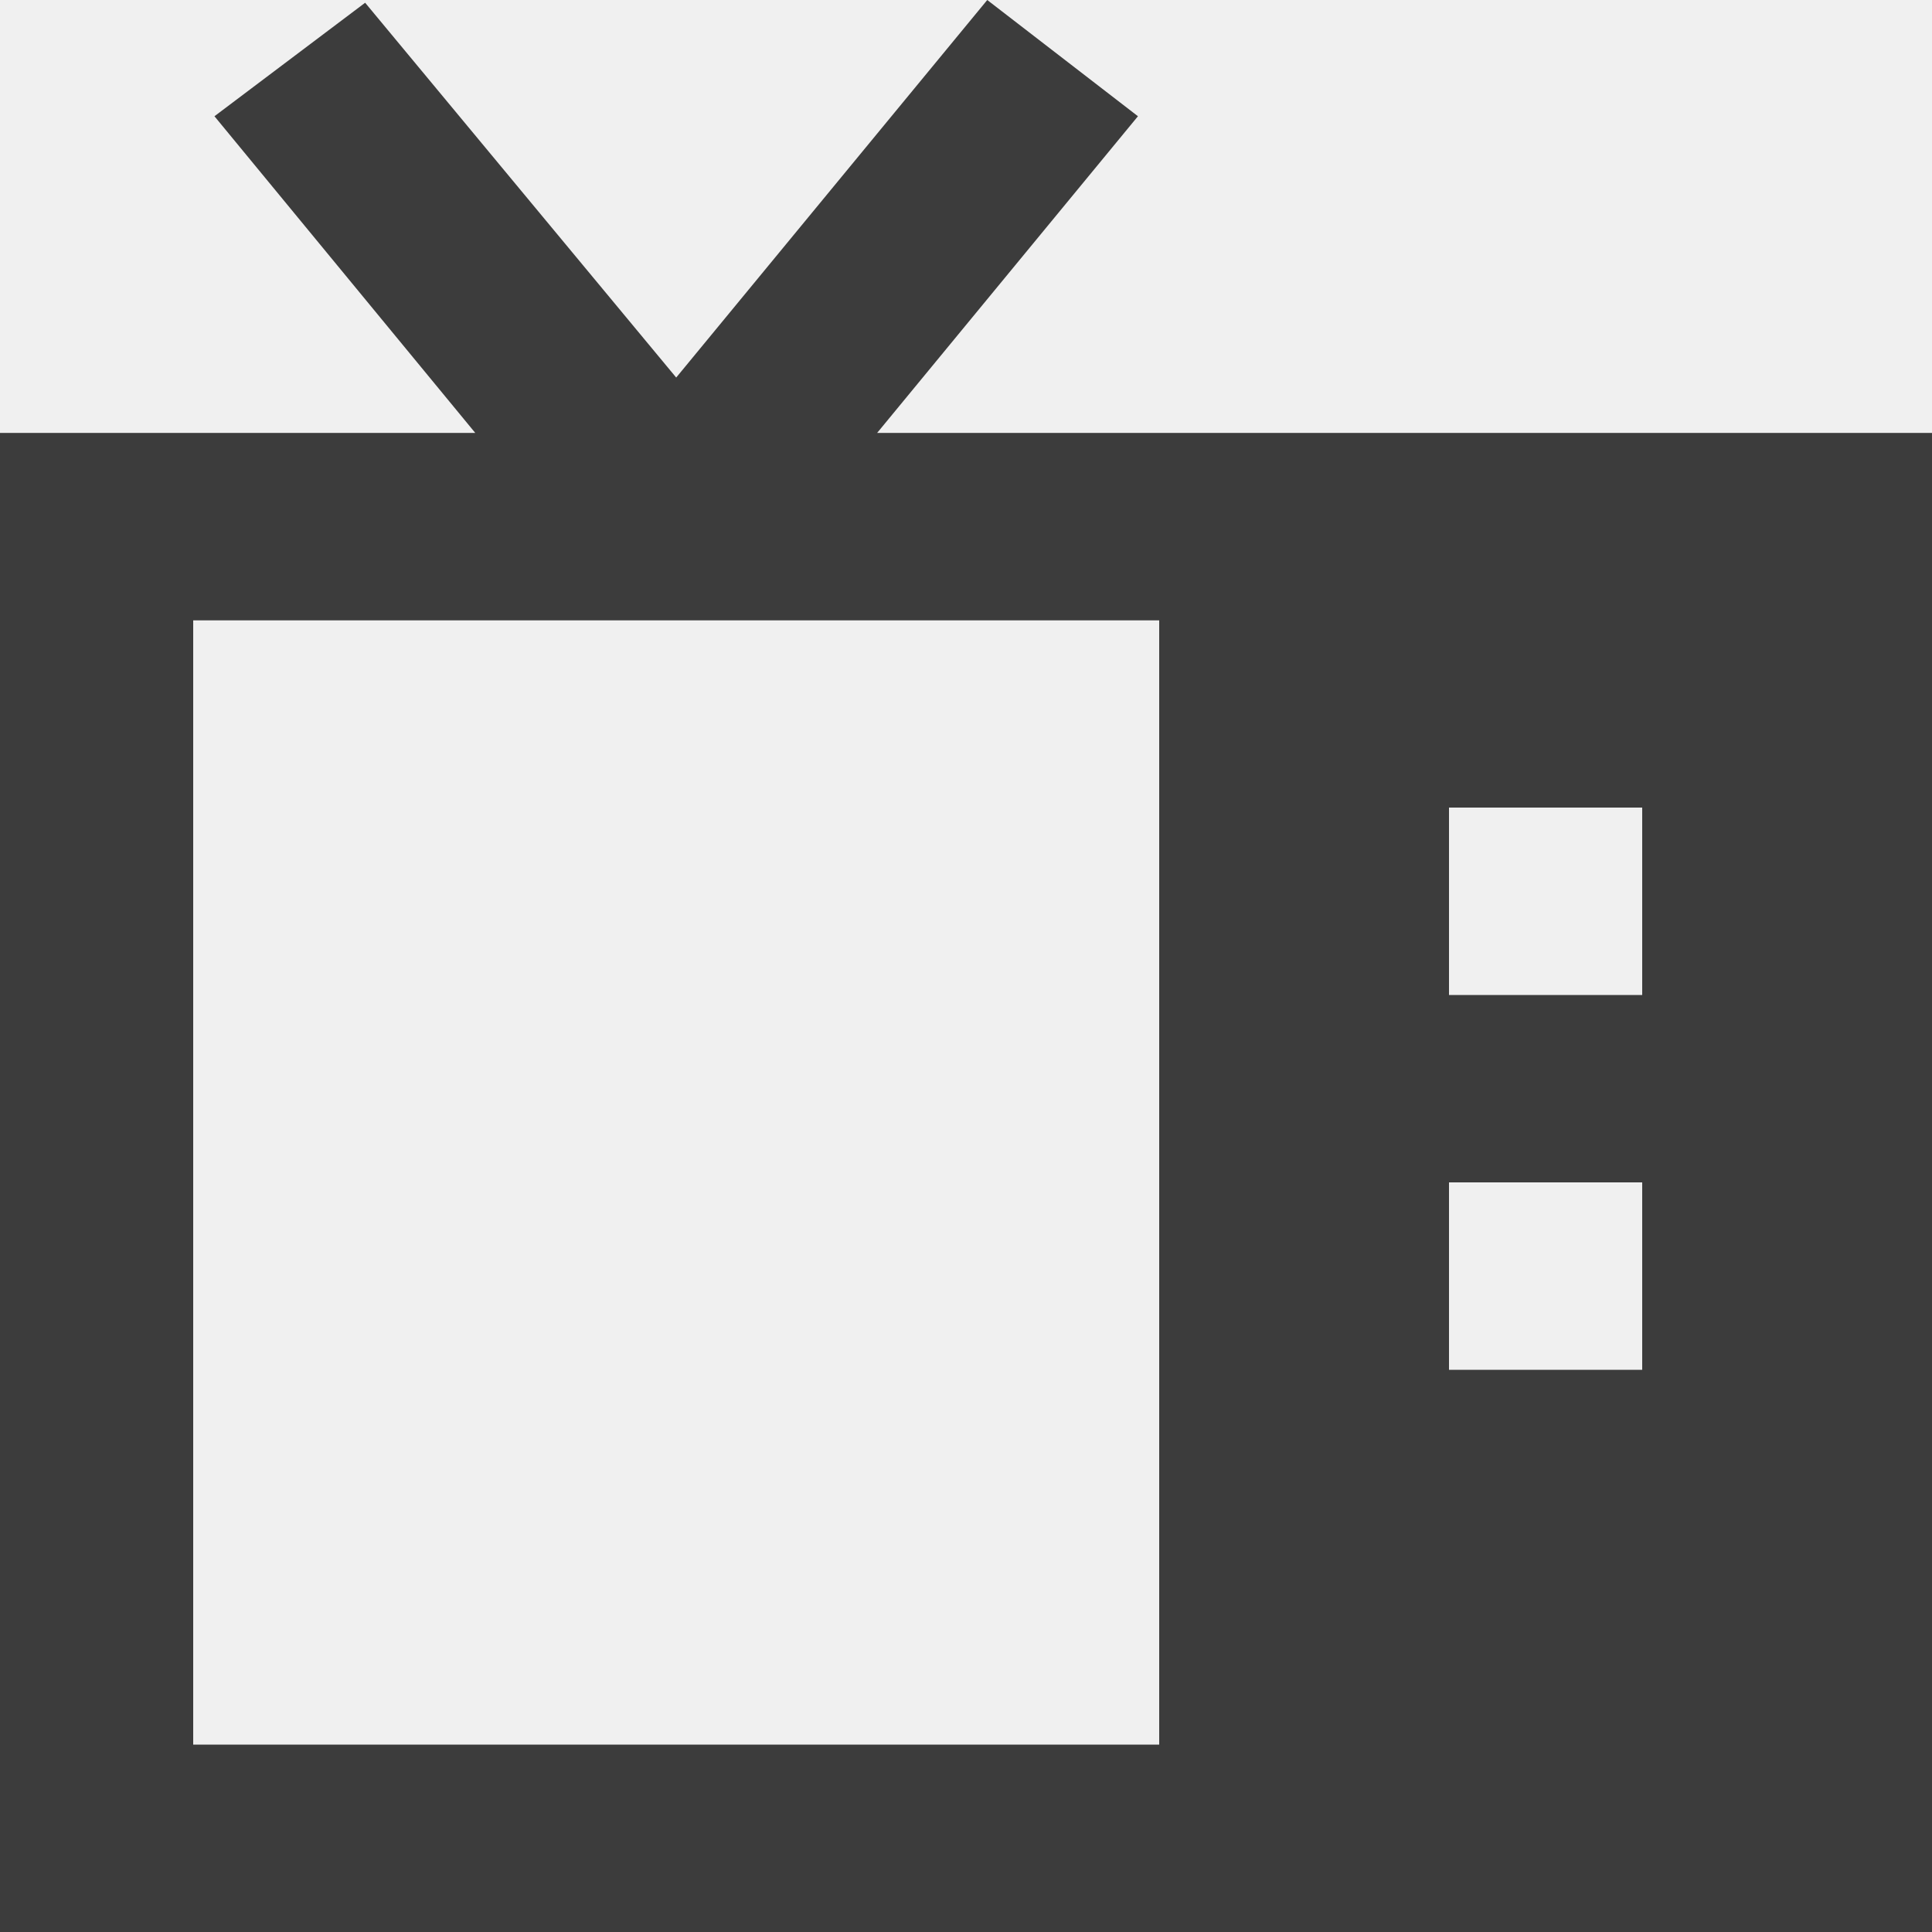
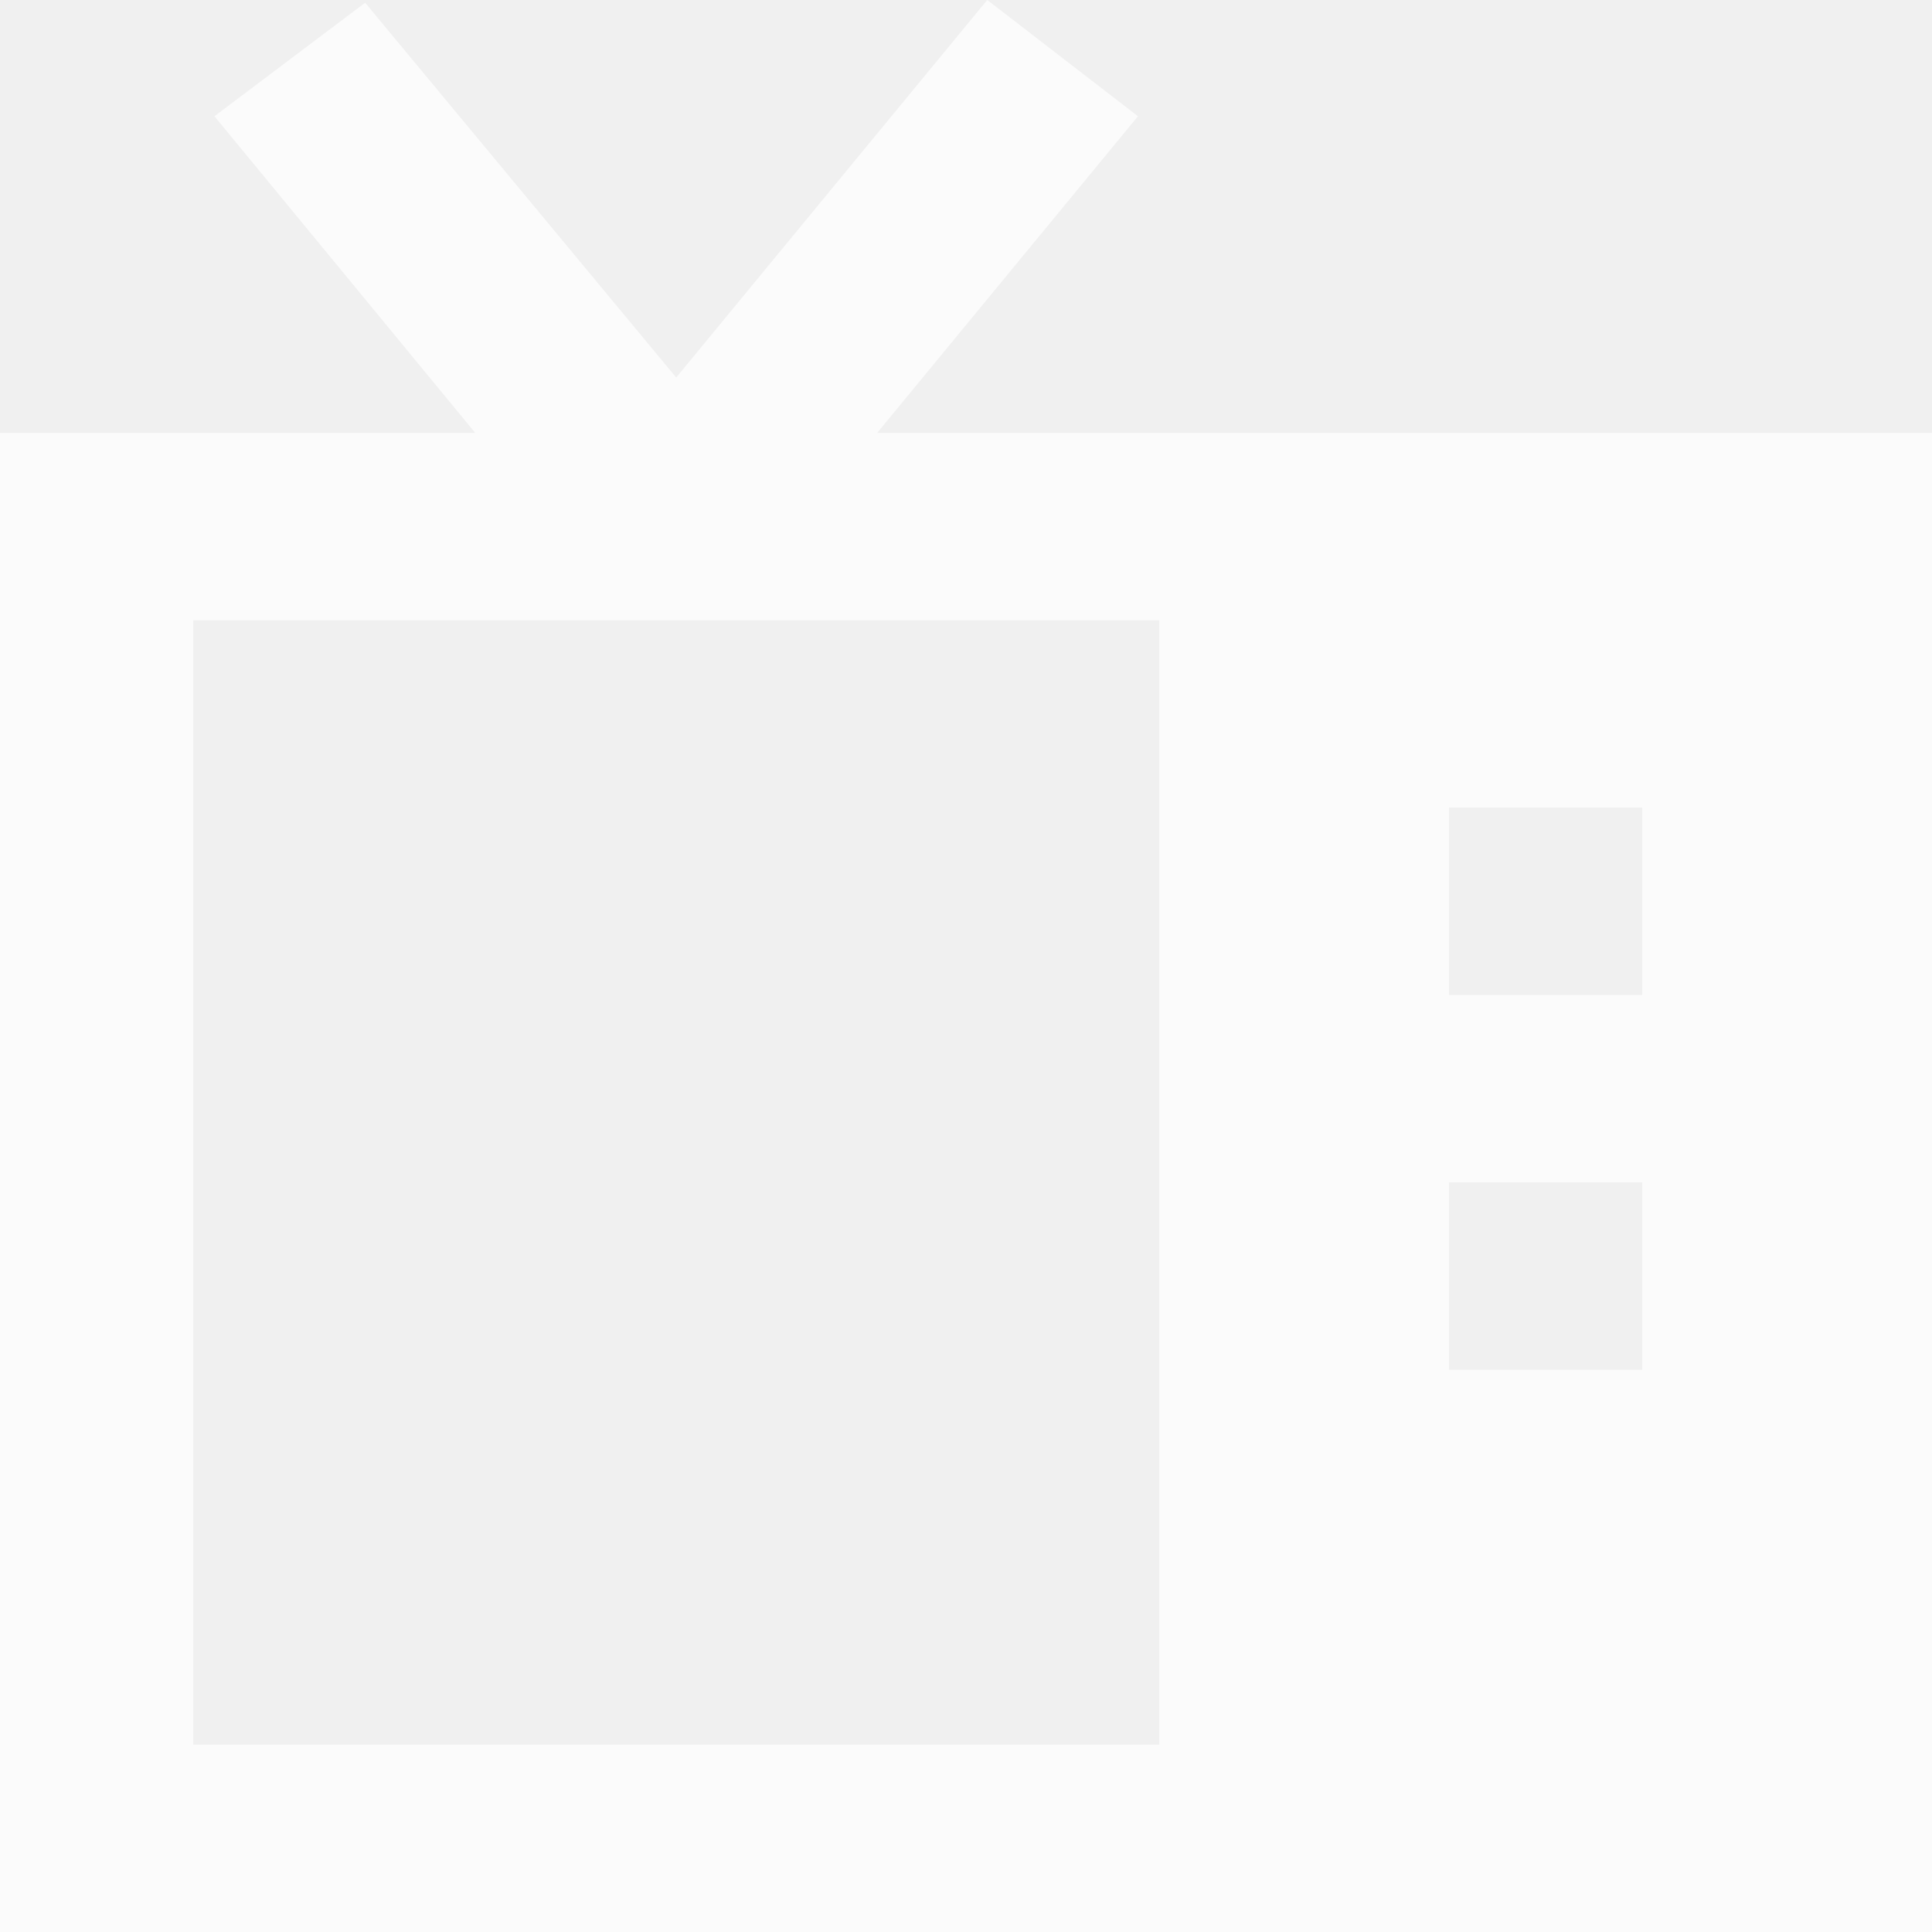
<svg xmlns="http://www.w3.org/2000/svg" width="12" height="12">
-   <path d="M12 2.689H5.448L7.068.722 6.132 0 4.2 2.345 2.268.017l-.936.705 1.62 1.967H0V12h12V2.689Zm-4.8 8.147h-6V3.853h6v6.983Zm3-2.328H9V7.344h1.2v1.164Zm0-2.328H9V5.016h1.2V6.18Z" opacity=".75" />
+   <path d="M12 2.689H5.448L7.068.722 6.132 0 4.2 2.345 2.268.017l-.936.705 1.62 1.967H0V12h12V2.689Zm-4.8 8.147h-6V3.853h6v6.983Zm3-2.328H9V7.344h1.2v1.164Zm0-2.328H9V5.016h1.2V6.18Z" opacity=".75" fill="#fff" />
</svg>
